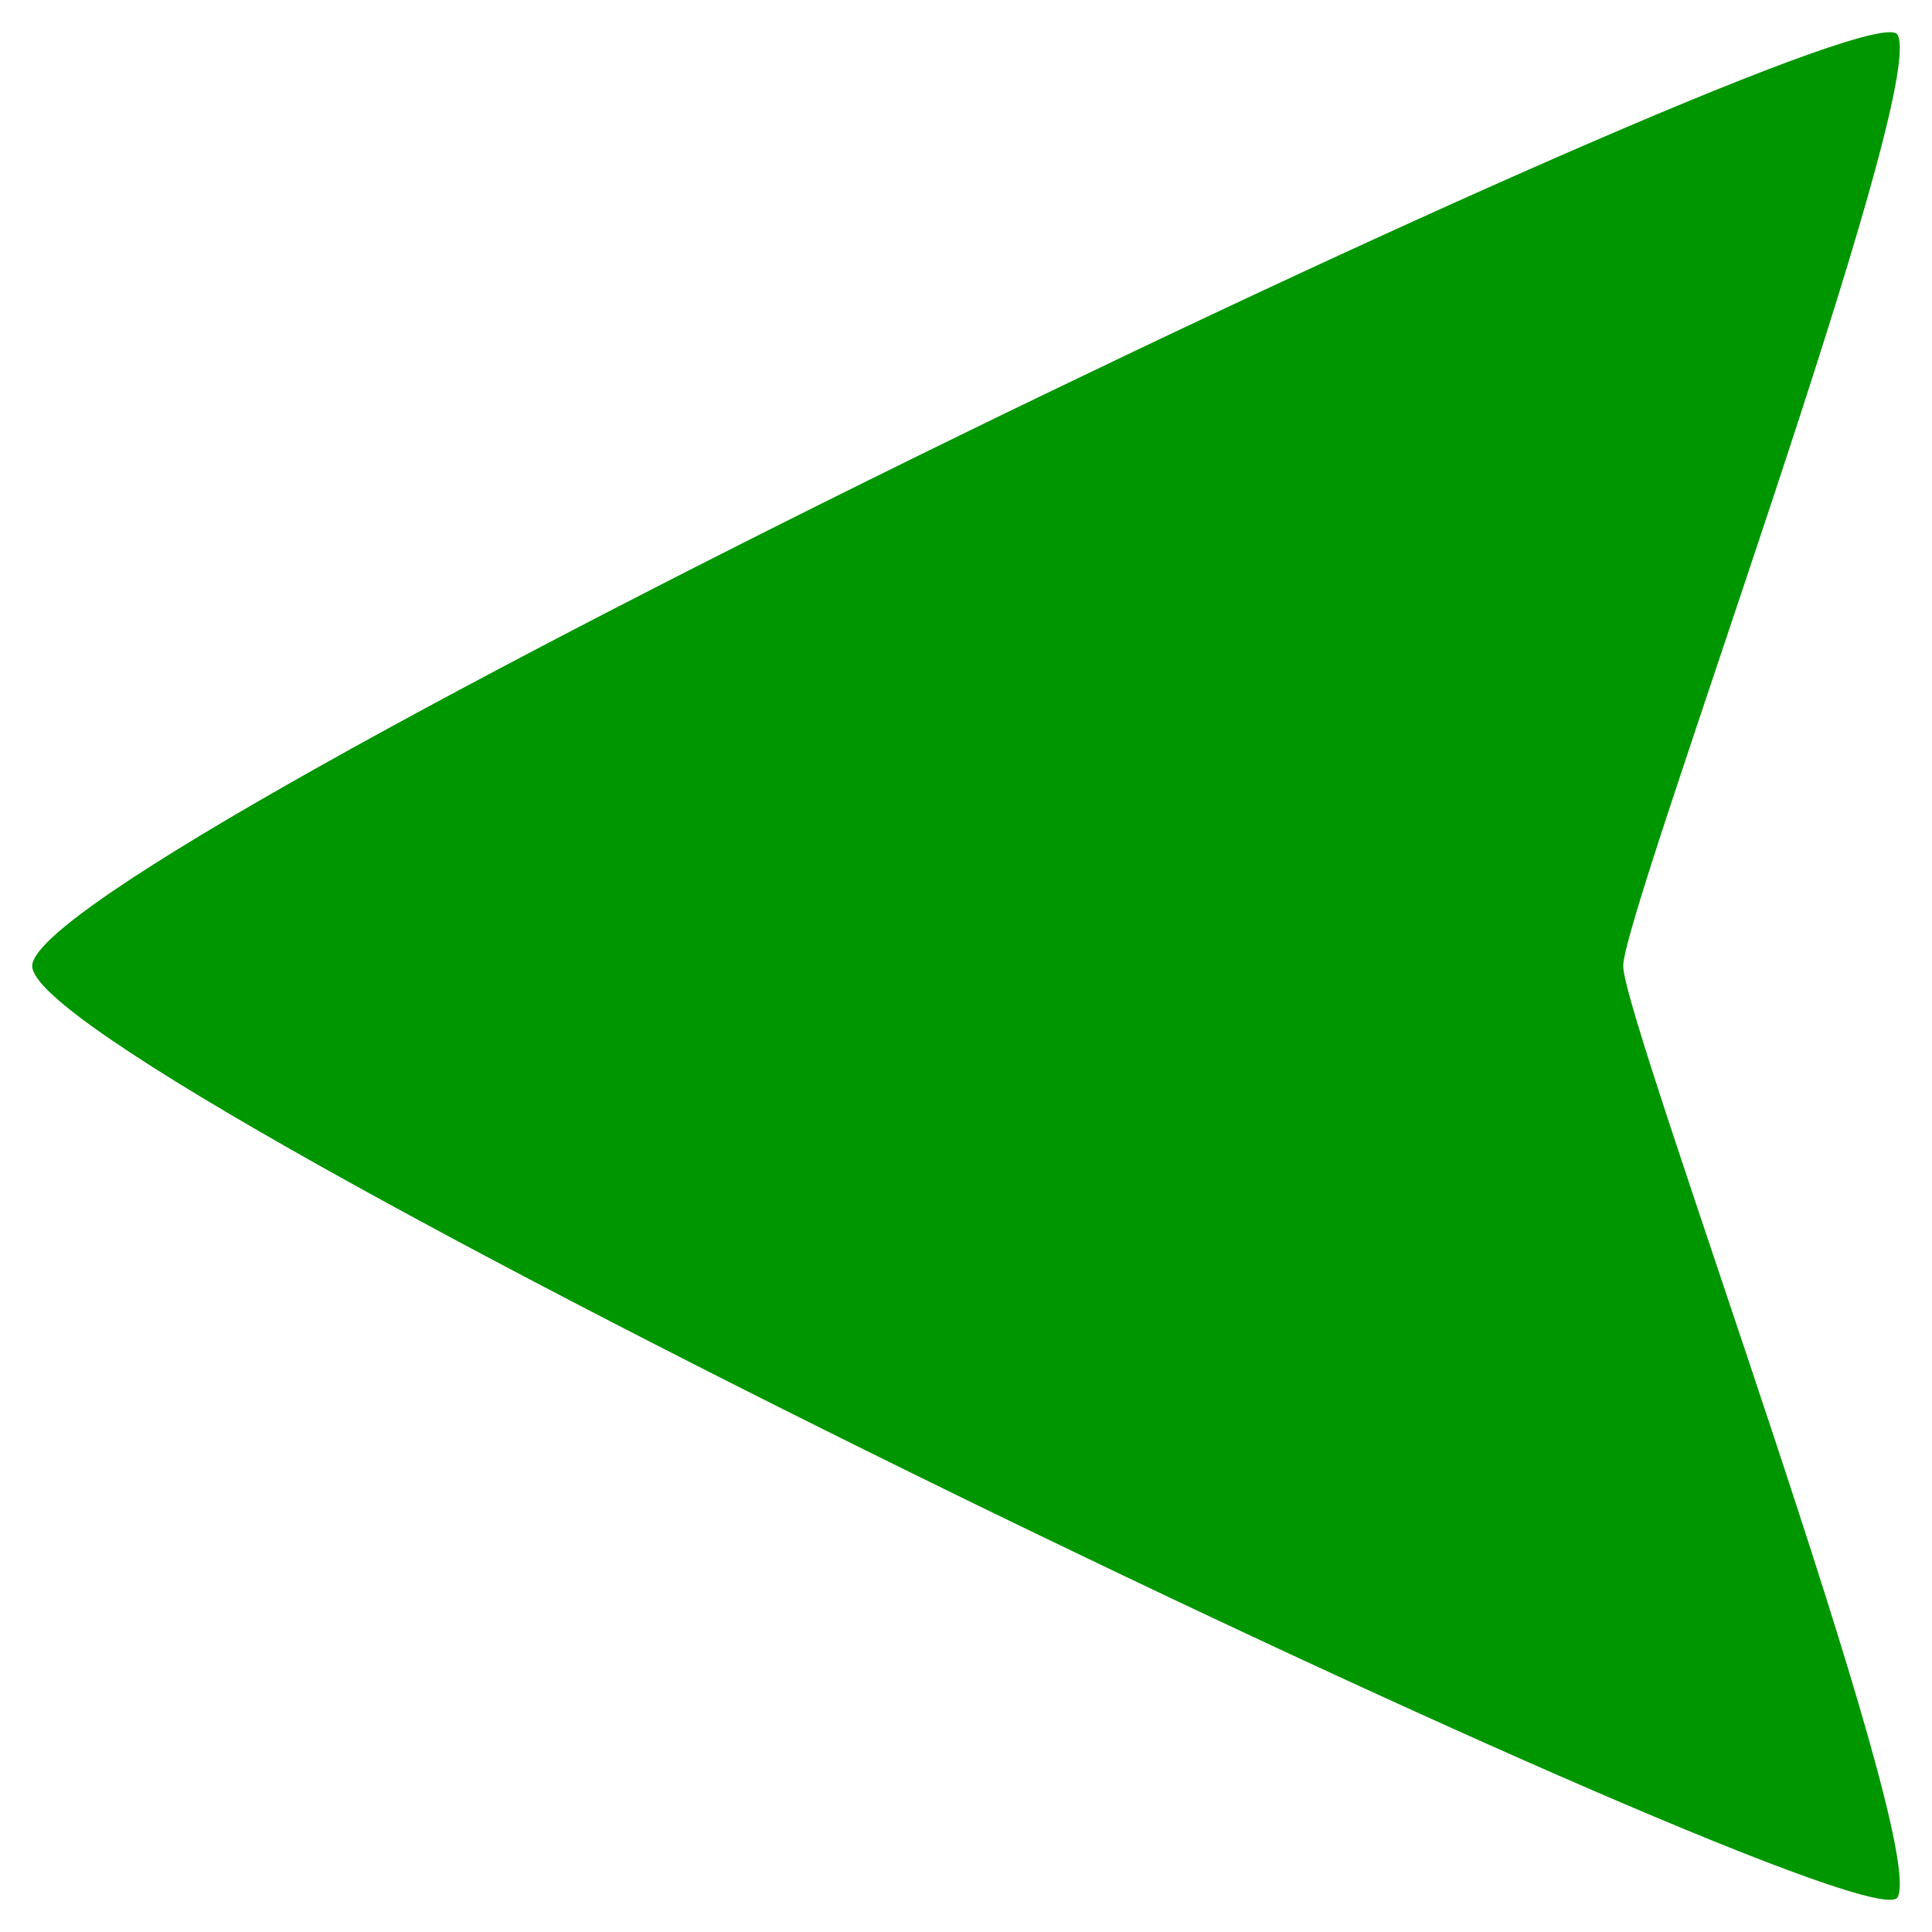
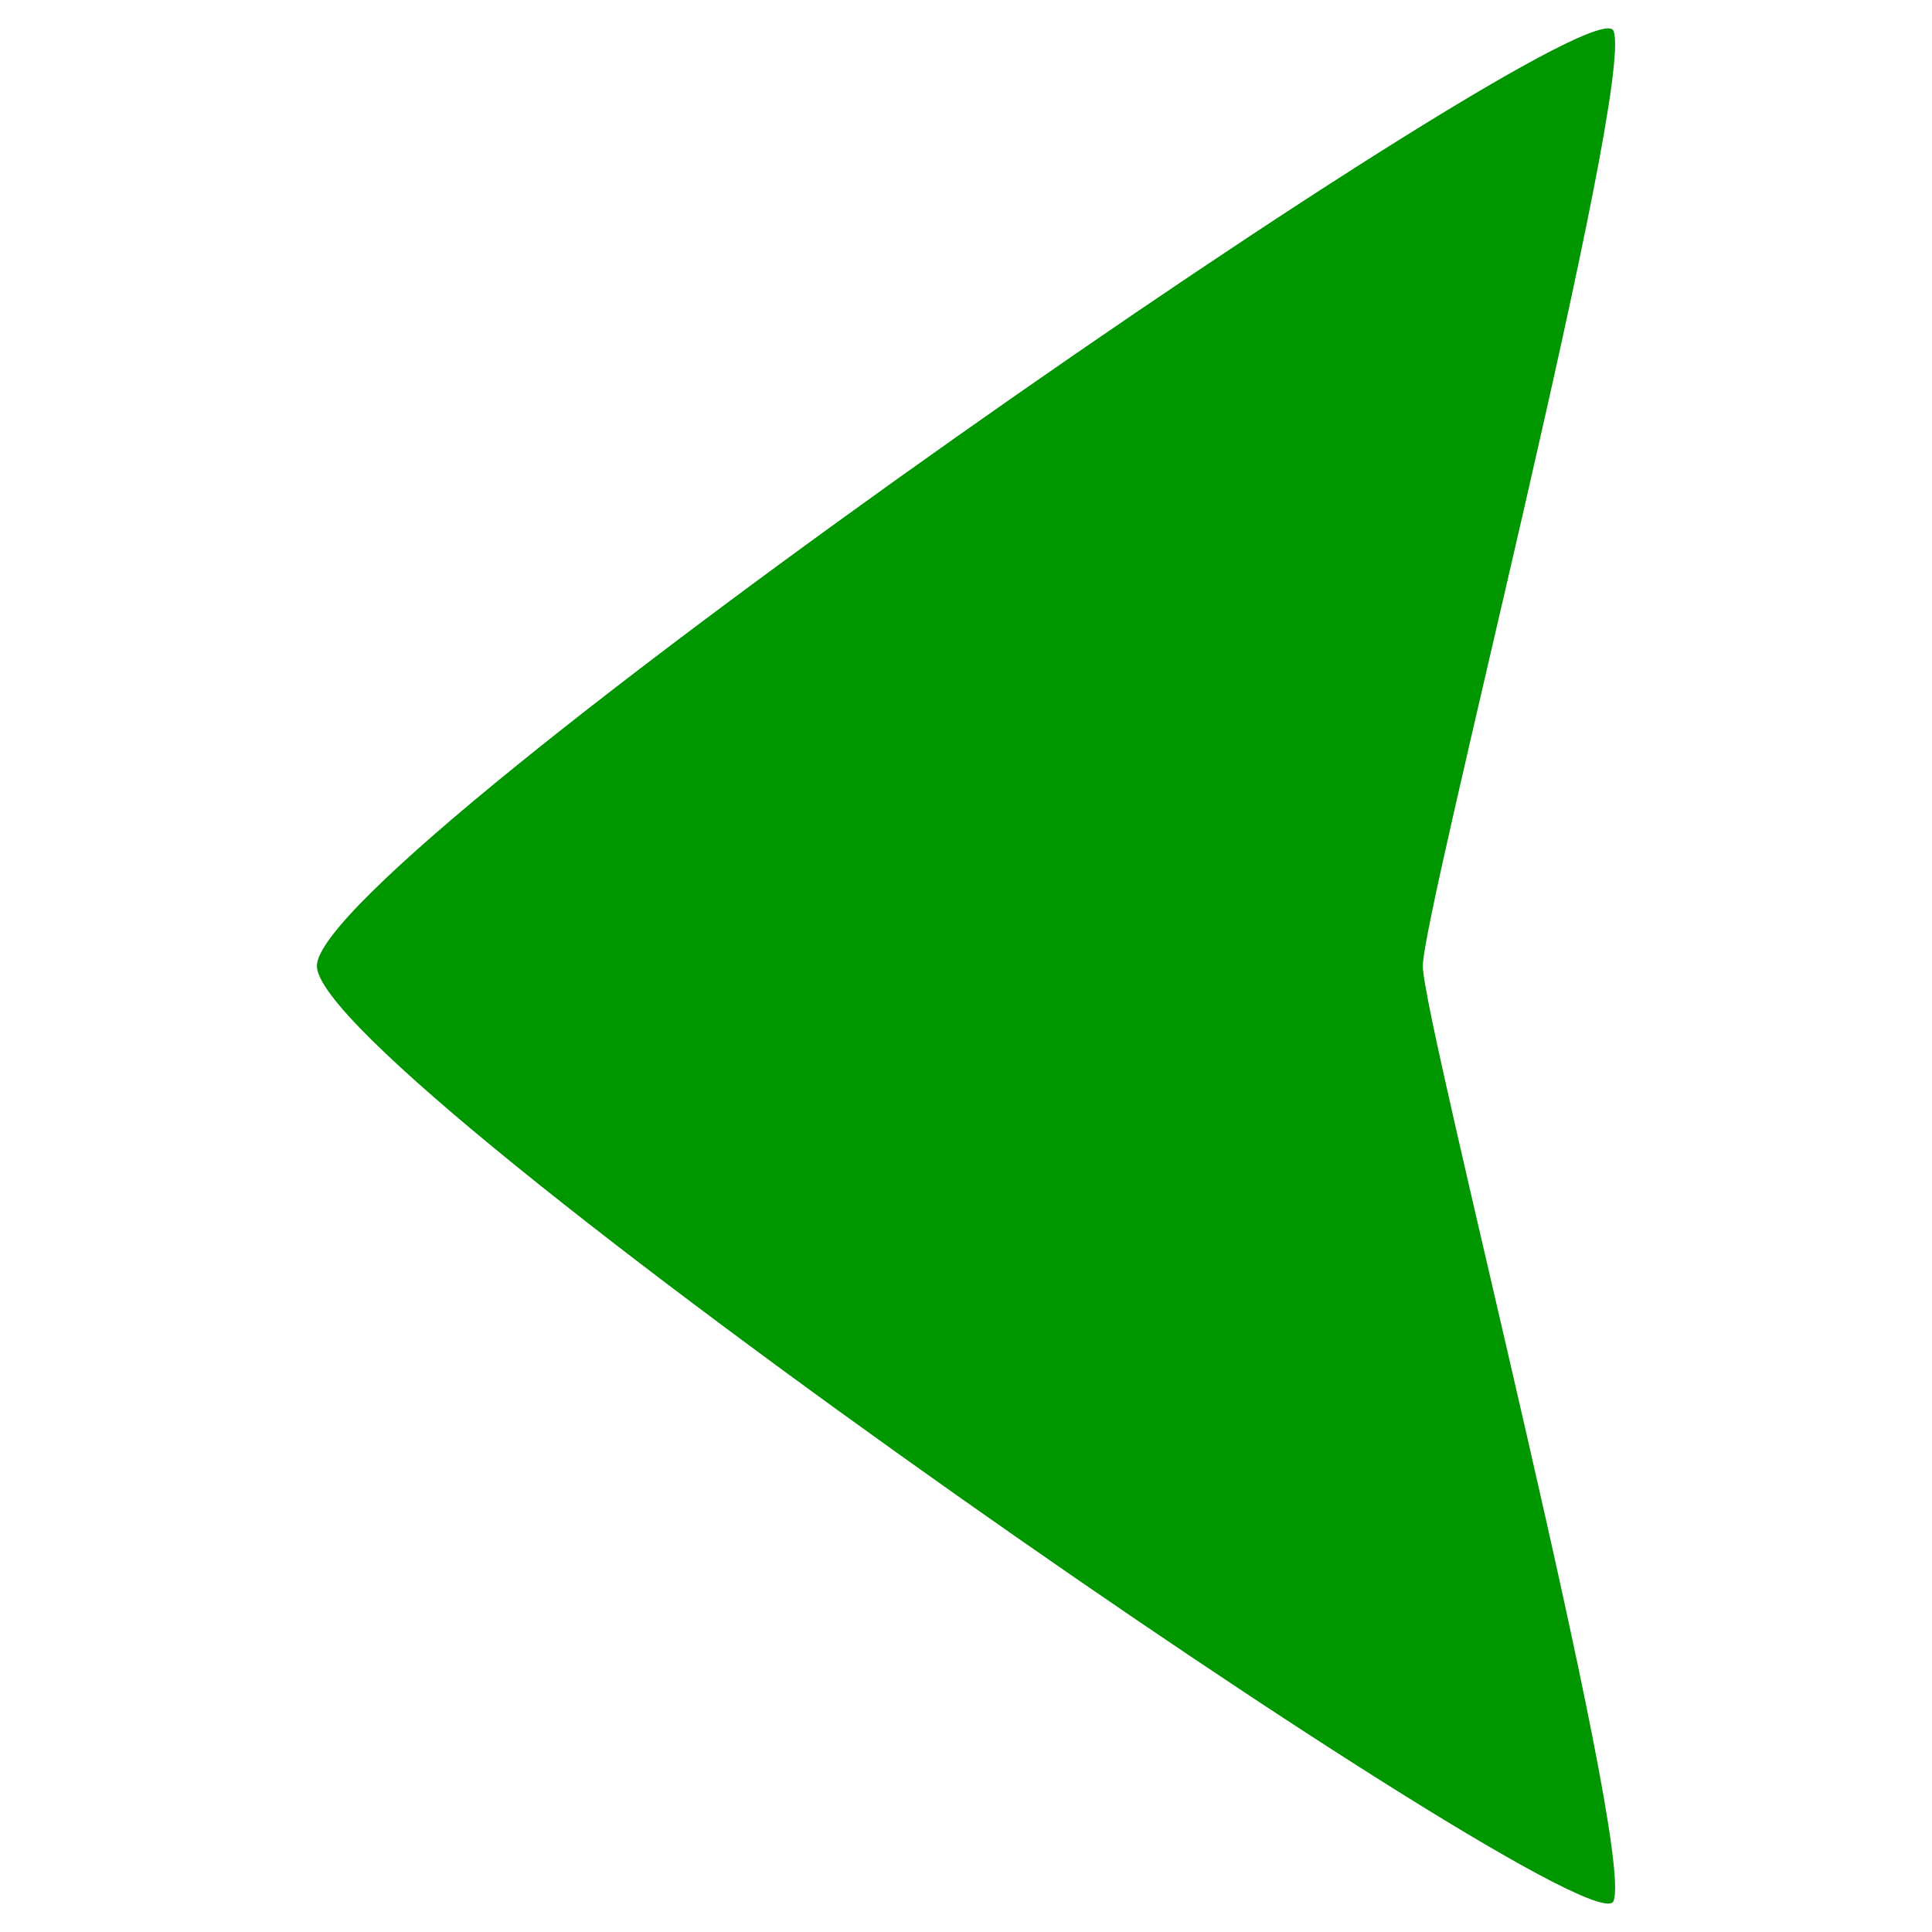
- <svg xmlns="http://www.w3.org/2000/svg" width="180" height="180" viewBox="0 0 47.625 47.625" version="1.1" id="svg8">
+ <svg xmlns="http://www.w3.org/2000/svg" width="204" height="204" viewBox="0 0 53.975 53.975" version="1.1" id="svg8">
  <defs id="defs2">
    </defs>
-   <g id="layer1" transform="translate(0,-249.375)" style="display:inline">
-     <path style="display:inline;fill:#009600;fill-opacity:1;stroke:none;stroke-width:0.27px;stroke-linecap:butt;stroke-linejoin:miter;stroke-opacity:1" d="m 46.775,296.146 c -0.781,1.35 -45.981,-20.257 -45.981,-22.958 0,-2.701 45.2,-24.309 45.981,-22.958 0.781,1.351 -6.762,21.608 -6.762,22.958 0,1.351 7.543,21.608 6.762,22.958 z" id="path4617-9-3" />
+   <g id="layer1" transform="translate(0,-243.025)" style="display:inline">
+     <path style="display:inline;fill:#009600;fill-opacity:1;stroke:none;stroke-width:0.256px;stroke-linecap:butt;stroke-linejoin:miter;stroke-opacity:1" d="m 45.077,296.137 c -0.615,1.537 -36.224,-23.051 -36.224,-26.125 0,-3.073 35.609,-27.661 36.224,-26.125 0.615,1.537 -5.327,24.588 -5.327,26.125 0,1.537 5.942,24.588 5.327,26.125 z" id="path4617-9-3" />
  </g>
-   <g id="layer2" style="display:none" transform="translate(0,-249.375)">
+   <g id="layer2" style="display:none" transform="translate(0,-243.025)">
    <circle style="opacity:1;vector-effect:none;fill:#000000;fill-opacity:1;stroke:none;stroke-width:0.329px;stroke-linecap:butt;stroke-linejoin:round;stroke-miterlimit:4;stroke-dasharray:none;stroke-dashoffset:0;stroke-opacity:1;paint-order:fill markers stroke" id="path4634-6-9" cx="-273.188" cy="23.812" transform="rotate(-90)" r="23.019" />
  </g>
</svg>
